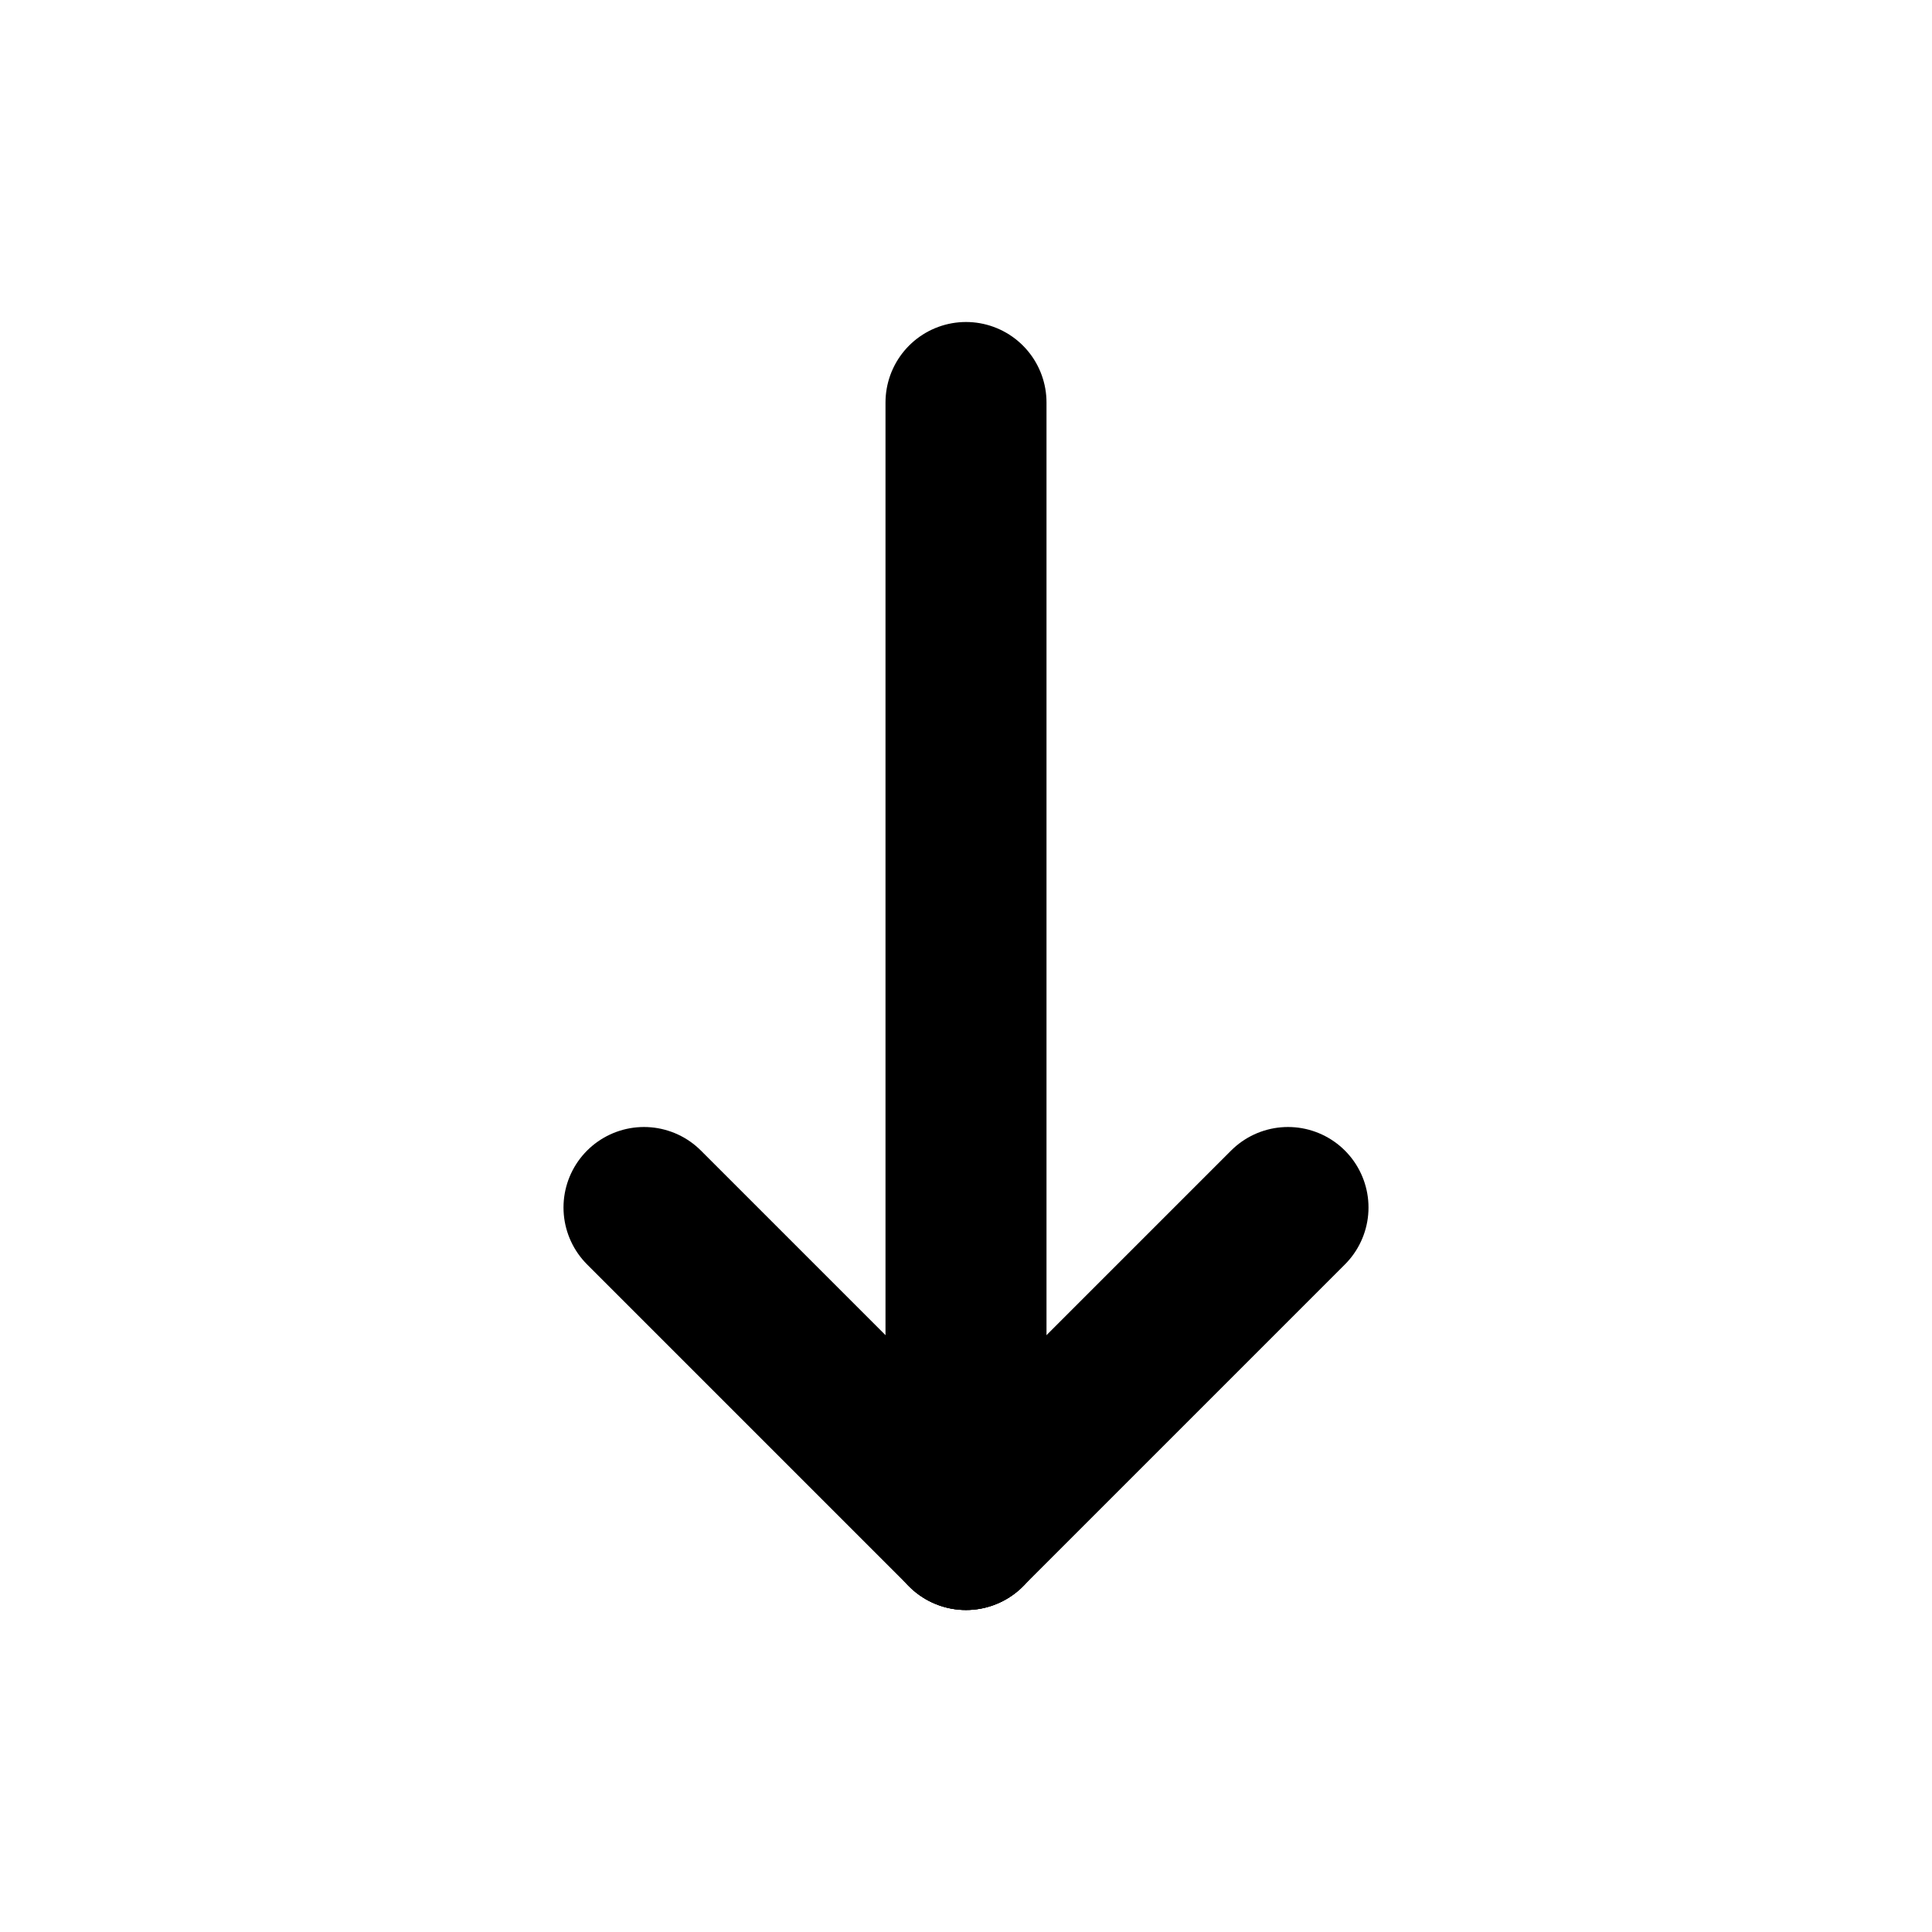
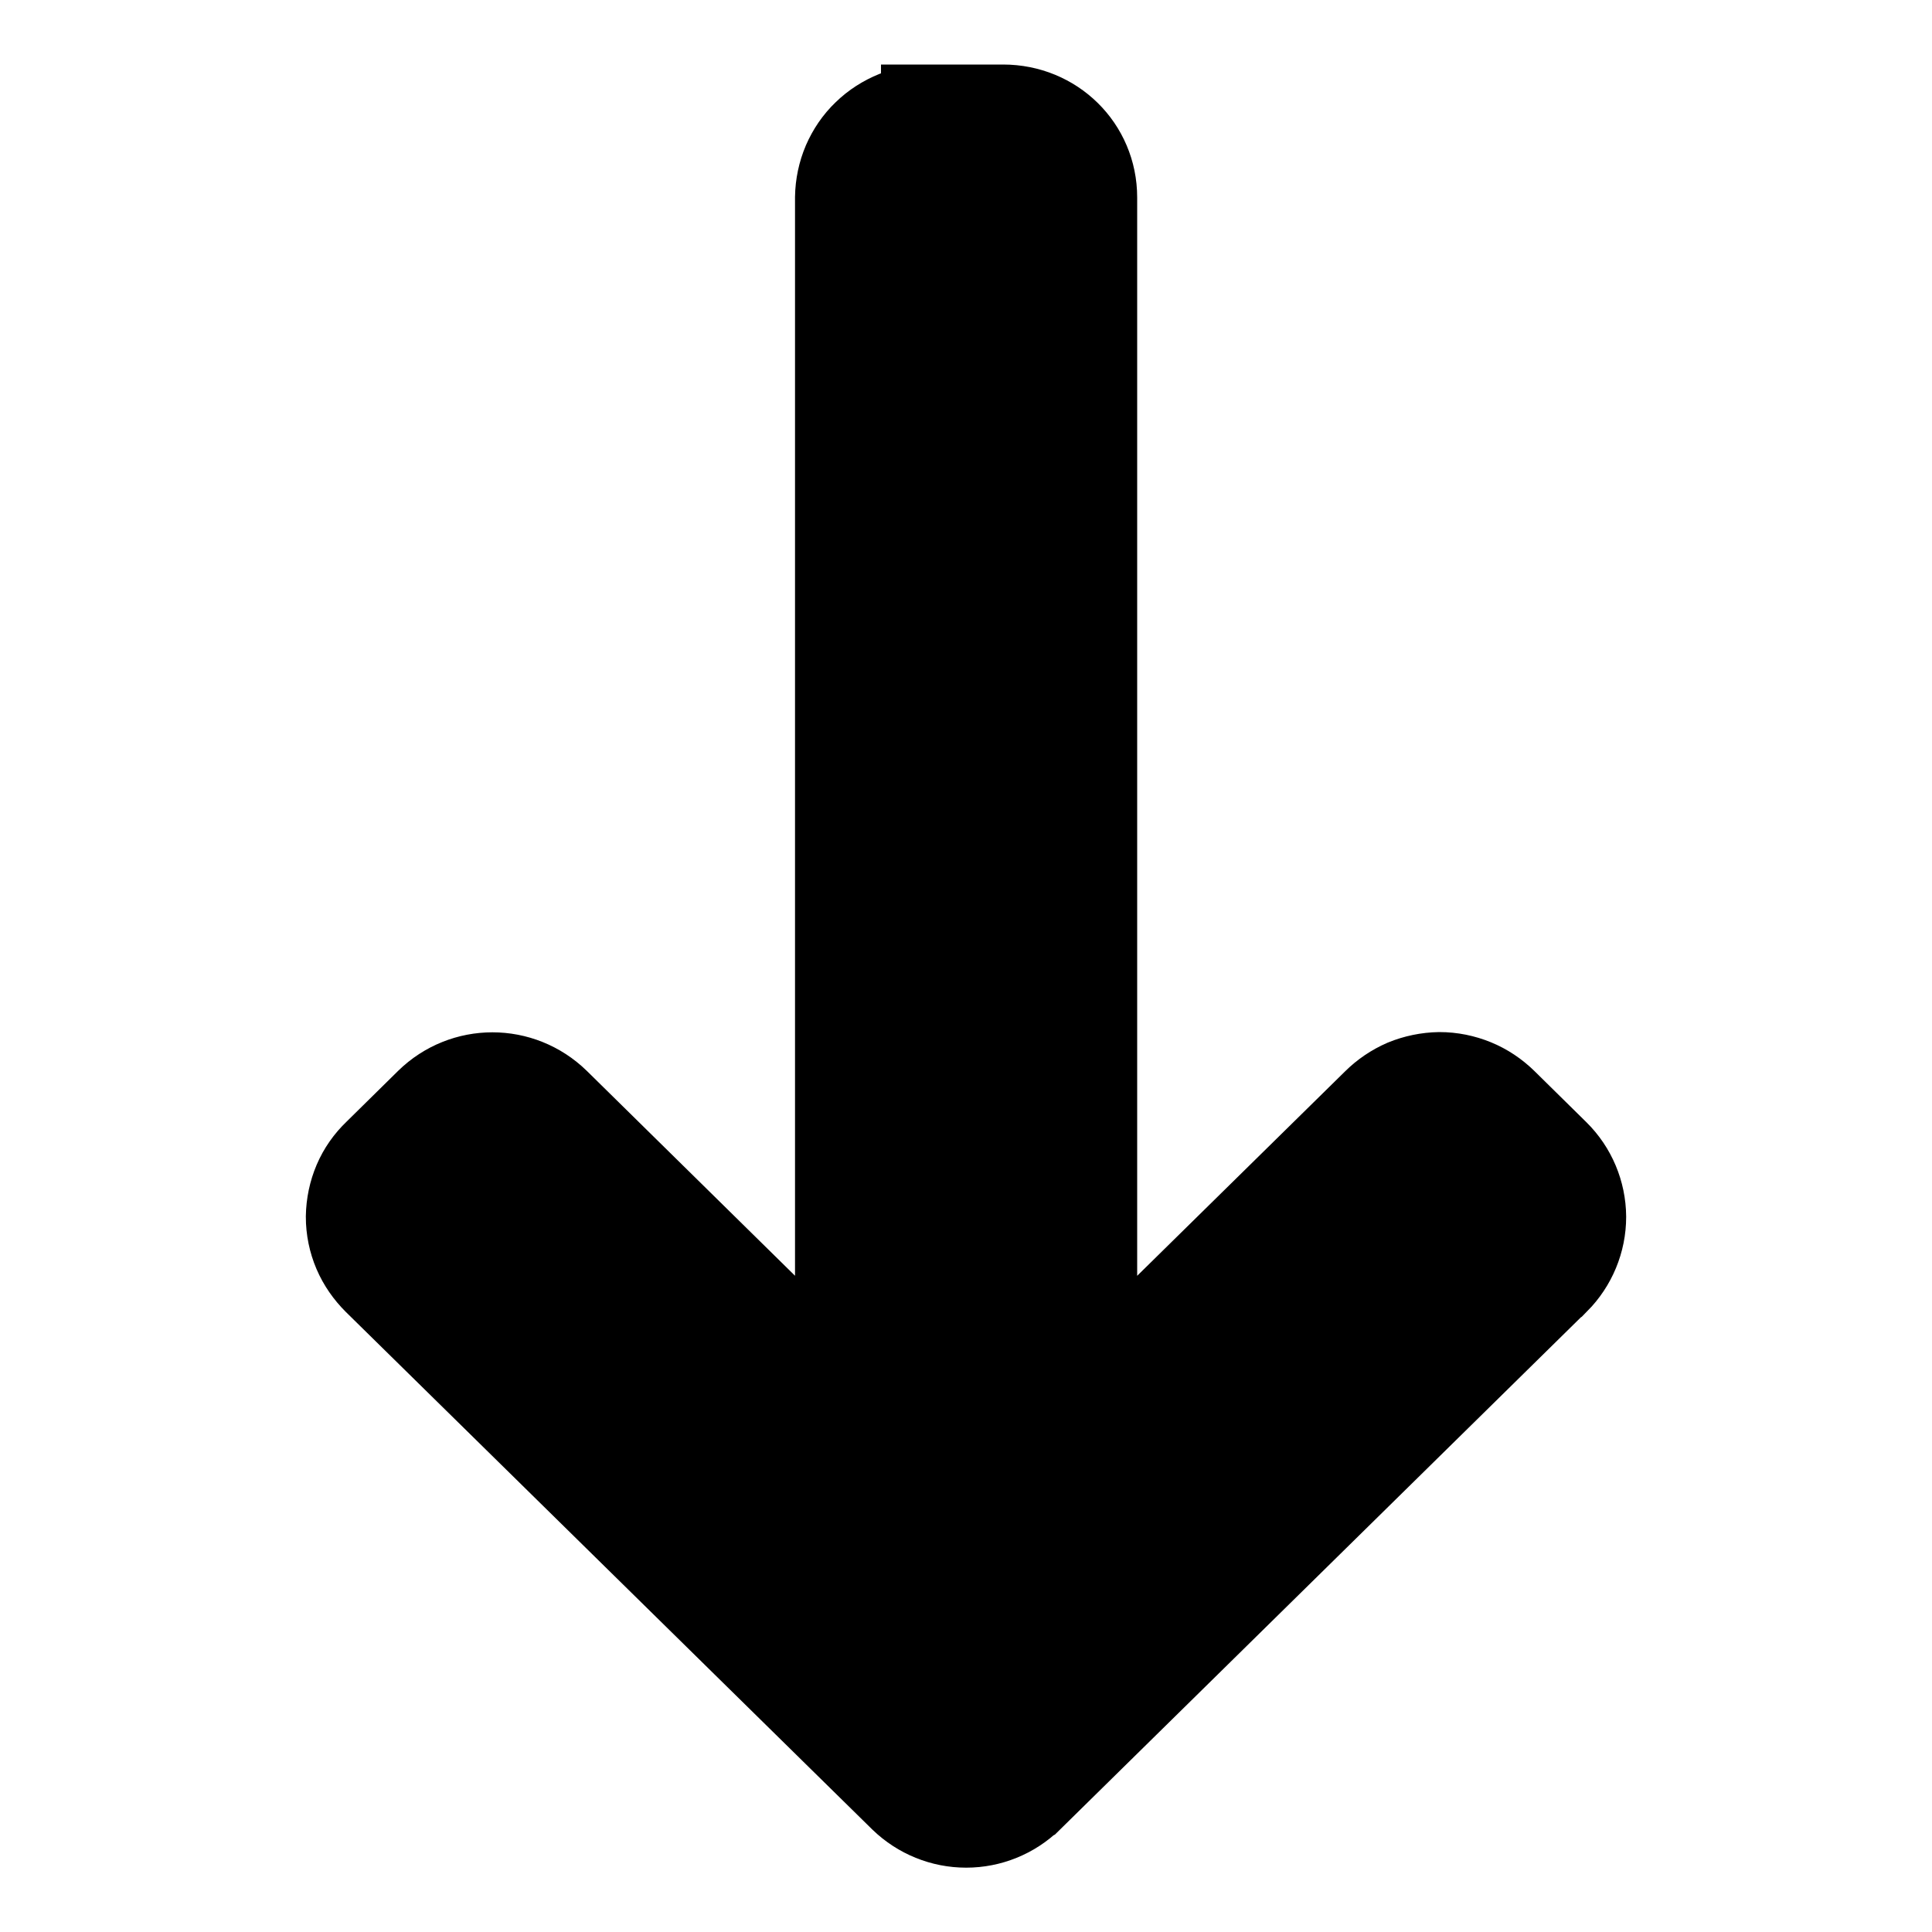
- <svg xmlns="http://www.w3.org/2000/svg" width="2.4rem" height="2.4rem" viewBox="0 0 24 24" fill="none">
-   <path d="M12 5V19" stroke="currentColor" stroke-width="2" stroke-linecap="round" stroke-linejoin="round" />
-   <path d="M16 15L12 19" stroke="currentColor" stroke-width="2" stroke-linecap="round" stroke-linejoin="round" />
-   <path d="M8 15L12 19" stroke="currentColor" stroke-width="2" stroke-linecap="round" stroke-linejoin="round" />
+ <svg xmlns="http://www.w3.org/2000/svg" width="2.4rem" height="2.4rem" viewBox="0 0 10 10" fill="none">
+   <path d="M4.811 0.584C4.754 0.583 4.697 0.594 4.644 0.615C4.59 0.637 4.541 0.668 4.499 0.709C4.457 0.749 4.424 0.798 4.401 0.851C4.378 0.905 4.366 0.963 4.365 1.021L4.365 1.022L4.365 7.2L2.863 5.722L2.863 5.722C2.687 5.55 2.41 5.551 2.236 5.721L2.236 5.721L1.968 5.985C1.926 6.025 1.892 6.073 1.869 6.127C1.846 6.181 1.834 6.239 1.833 6.298C1.833 6.358 1.845 6.416 1.868 6.47C1.891 6.524 1.925 6.572 1.966 6.613L4.689 9.29L4.689 9.29L4.69 9.291C4.774 9.372 4.885 9.417 5.001 9.417C5.116 9.417 5.228 9.372 5.311 9.291L5.311 9.291L5.313 9.29L8.036 6.612L8.036 6.612L8.038 6.611C8.12 6.528 8.167 6.416 8.167 6.298C8.166 6.181 8.119 6.069 8.036 5.987L8.035 5.986L7.767 5.722C7.725 5.681 7.676 5.648 7.622 5.626C7.568 5.604 7.51 5.592 7.451 5.592C7.392 5.593 7.334 5.605 7.28 5.627C7.227 5.65 7.178 5.683 7.137 5.724L5.636 7.2L5.636 1.022C5.636 0.777 5.439 0.584 5.192 0.584L4.811 0.584ZM4.811 0.584C4.811 0.584 4.812 0.584 4.812 0.584L4.81 0.834L4.81 0.584L4.811 0.584Z" fill="currentColor" stroke="currentColor" stroke-width="0.5" />
</svg>
